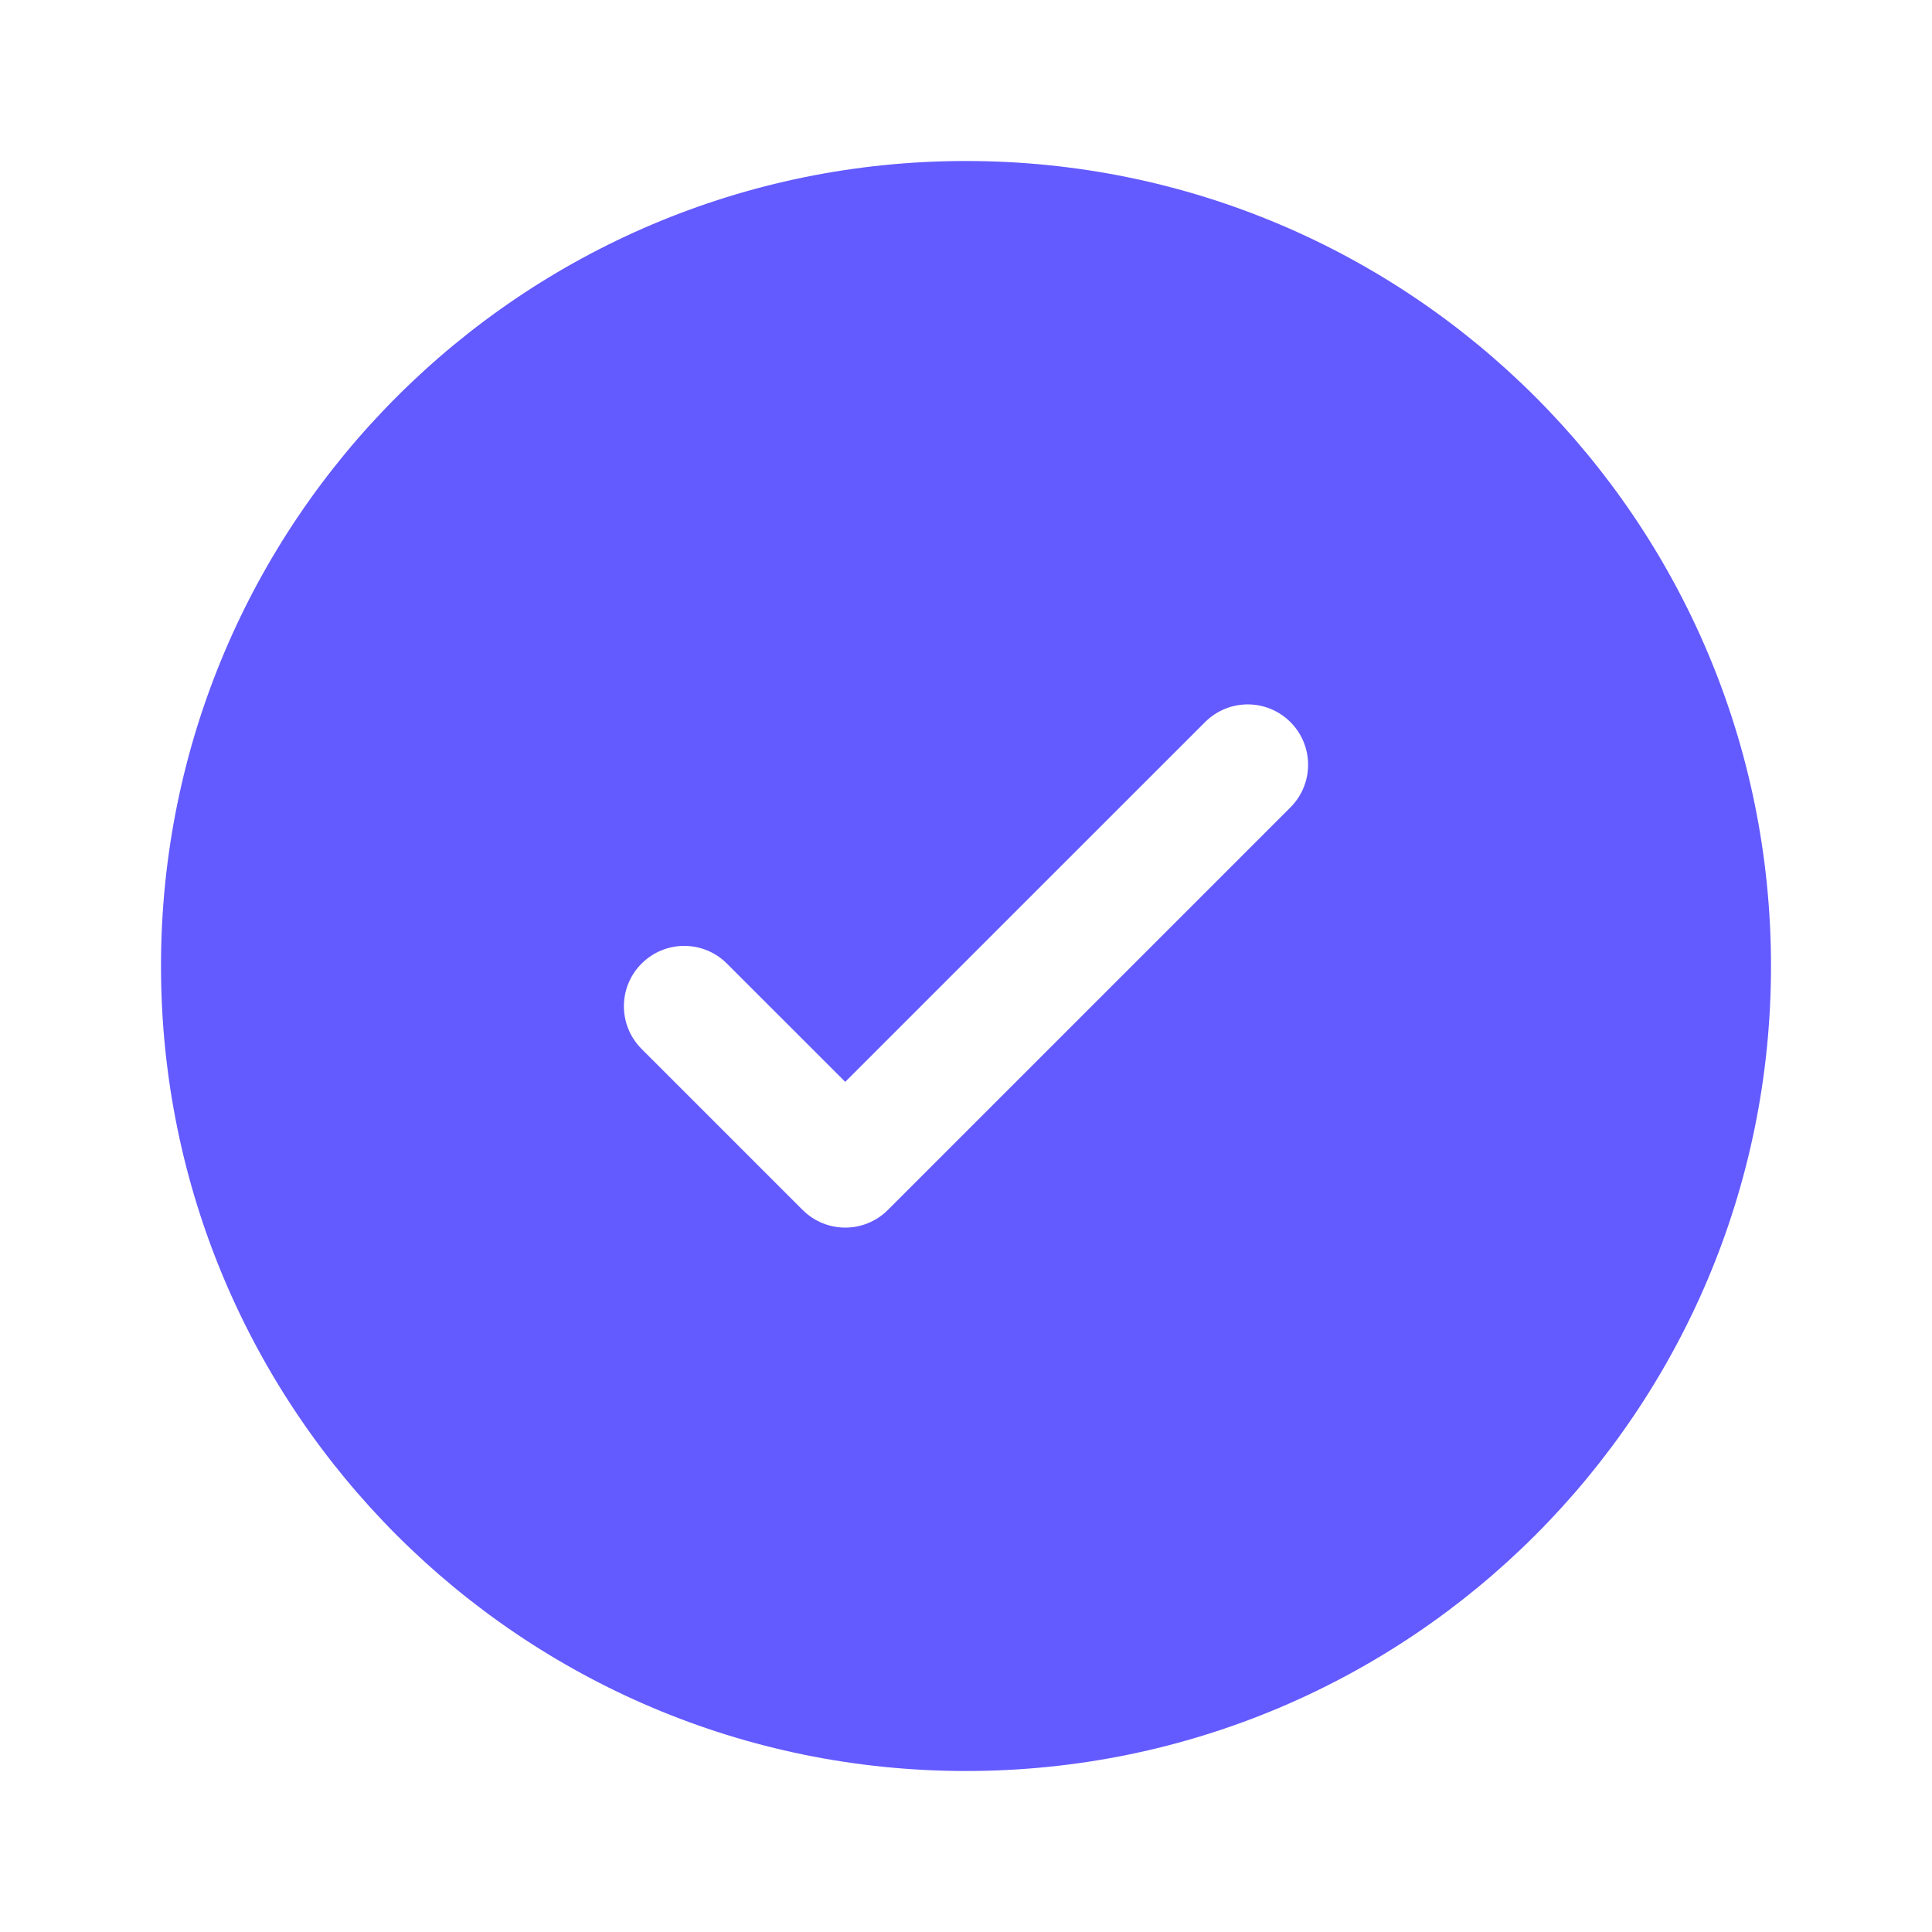
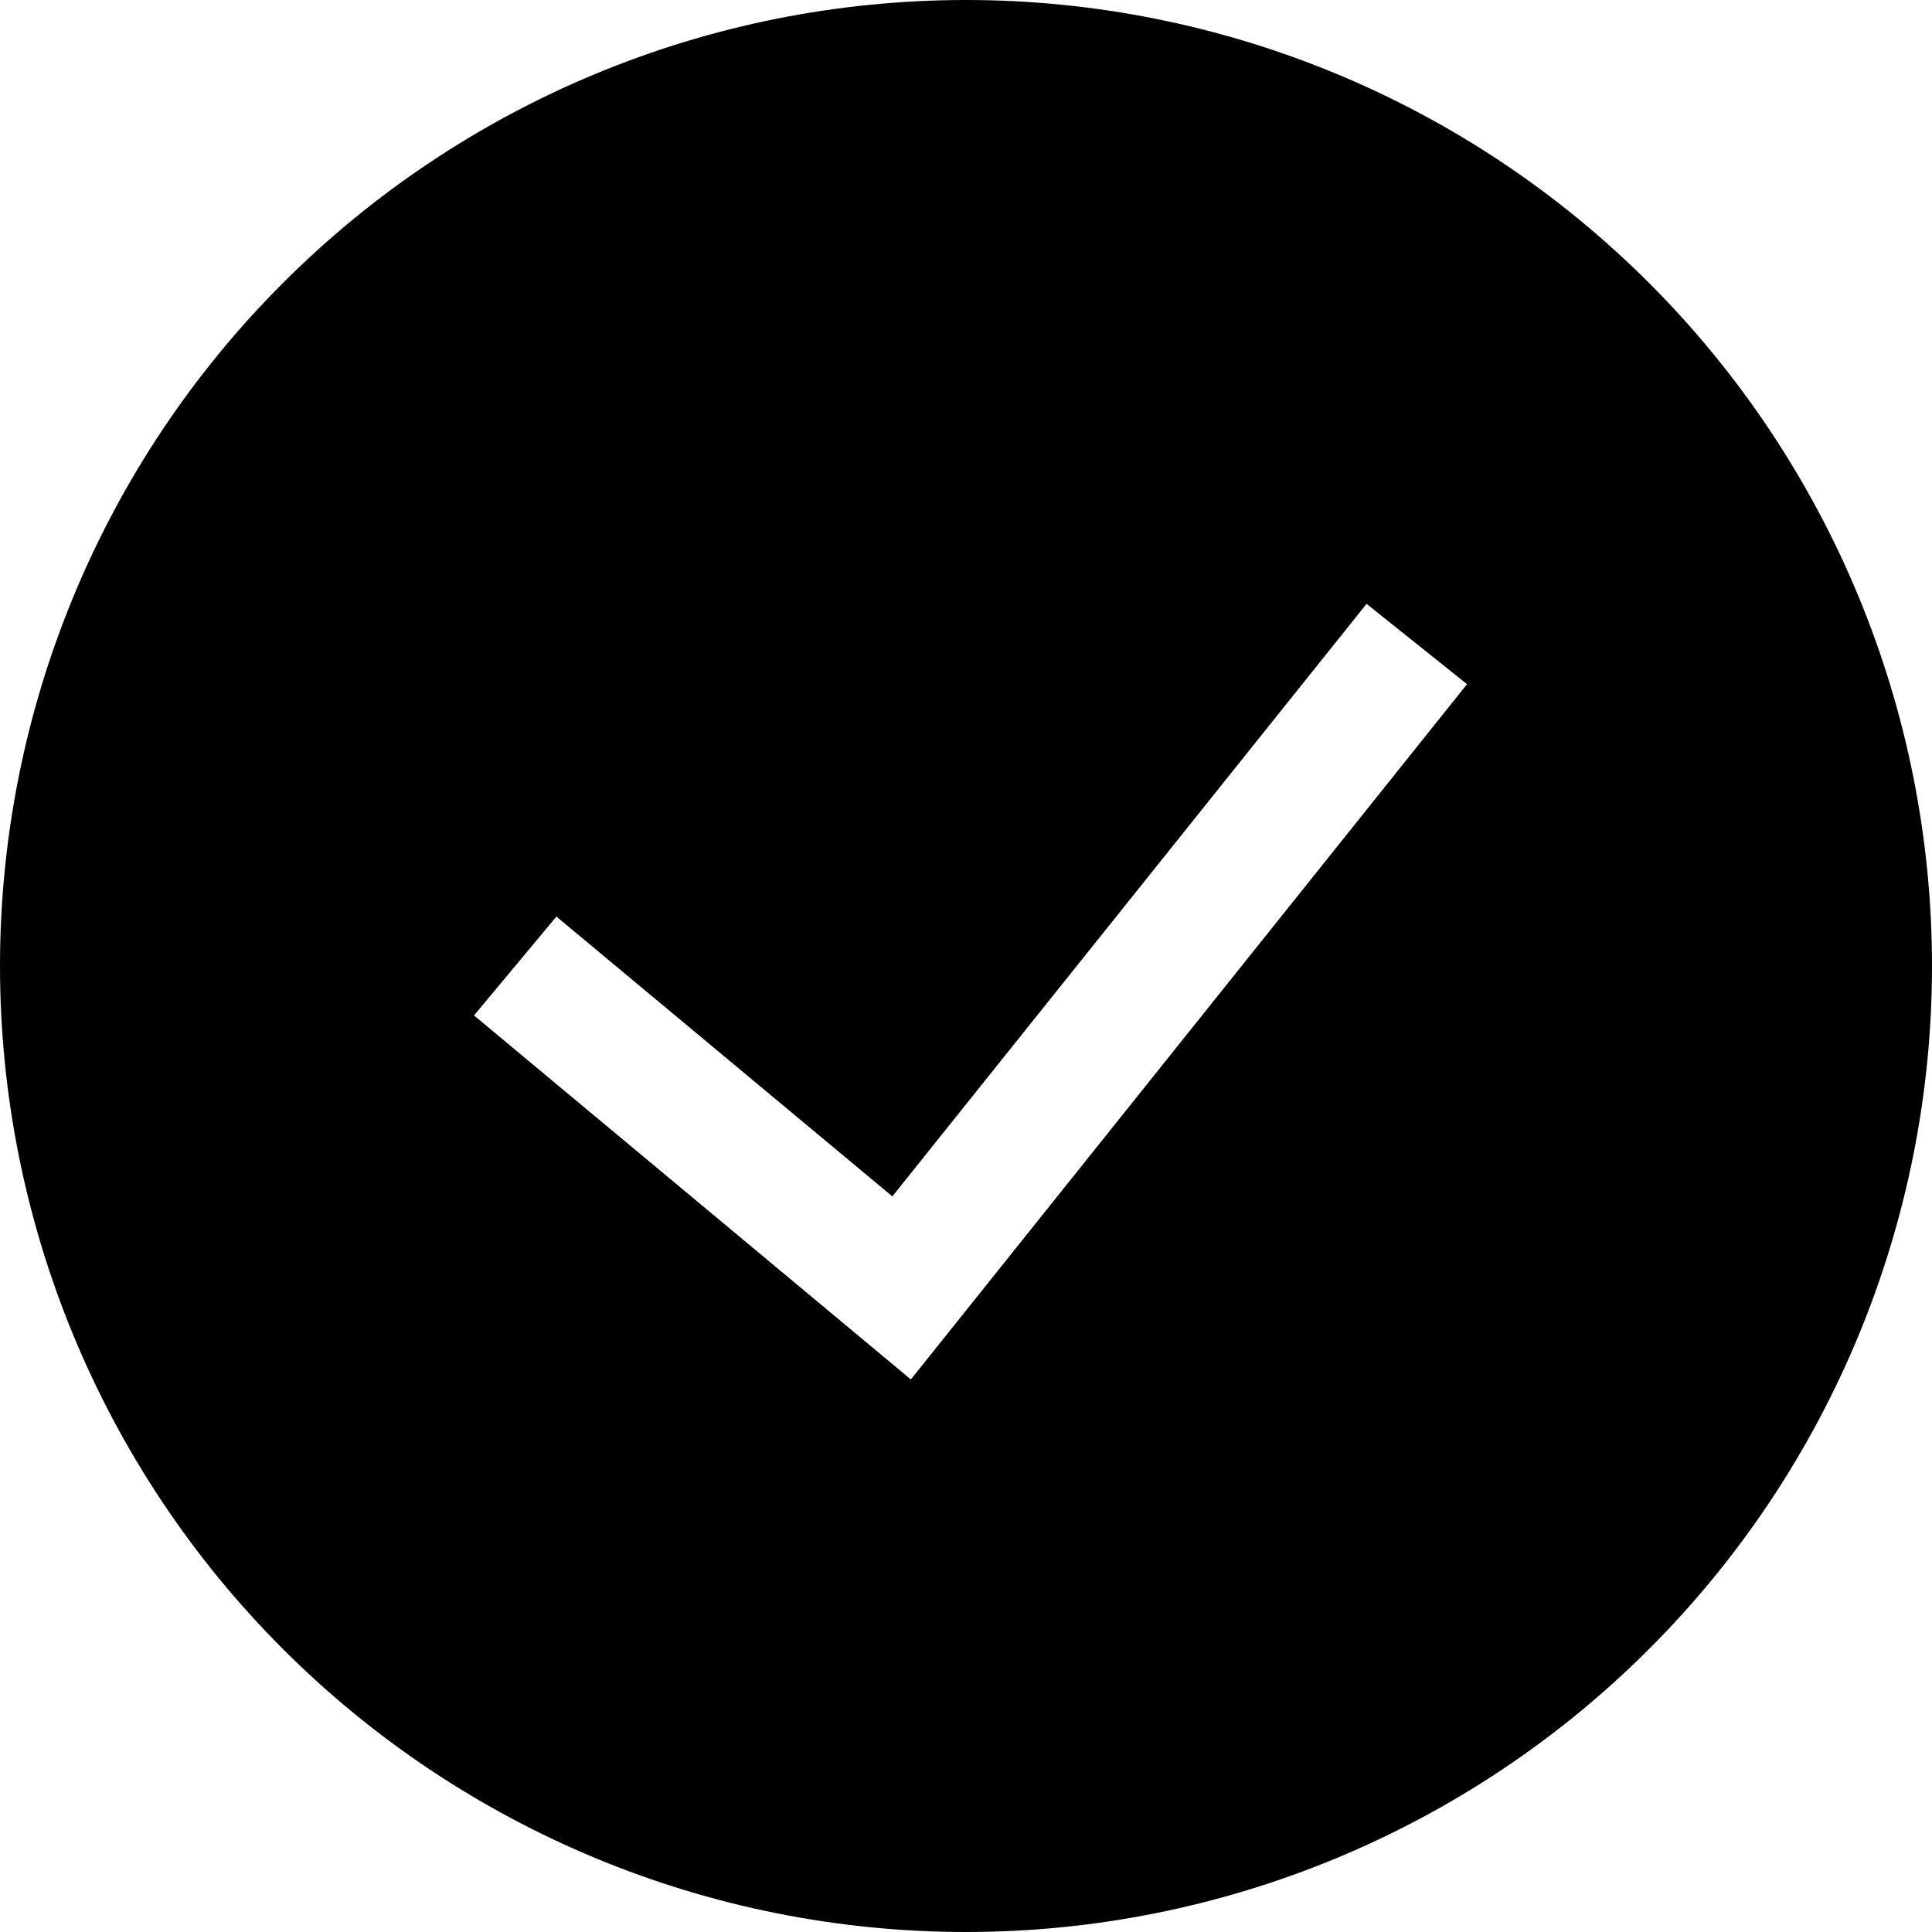
<svg xmlns="http://www.w3.org/2000/svg" viewBox="0 0 24 24" fill="none">
-   <path fill-rule="evenodd" clip-rule="evenodd" d="M22 12C22 17.523 17.523 22 12 22C6.477 22 2 17.523 2 12C2 6.477 6.477 2 12 2C17.523 2 22 6.477 22 12ZM16.03 8.97C16.323 9.263 16.323 9.737 16.03 10.03L11.03 15.03C10.737 15.323 10.263 15.323 9.97 15.03L7.97 13.03C7.677 12.737 7.677 12.263 7.97 11.97C8.263 11.677 8.737 11.677 9.03 11.97L10.5 13.439L12.735 11.204L14.97 8.97C15.263 8.677 15.737 8.677 16.03 8.97Z" fill="#635AFF" />
+   <g clip-path="url(#clip0_405_1618)">
+     <path fill-rule="evenodd" clip-rule="evenodd" d="M0 12C0 8.817 1.264 5.765 3.515 3.515C5.765 1.264 8.817 0 12 0C15.183 0 18.235 1.264 20.485 3.515C22.736 5.765 24 8.817 24 12C24 15.183 22.736 18.235 20.485 20.485C18.235 22.736 15.183 24 12 24C8.817 24 5.765 22.736 3.515 20.485C1.264 18.235 0 15.183 0 12ZM11.315 17.136L18.224 8.499L16.976 7.501L11.085 14.862L6.912 11.386L5.888 12.614L11.315 17.136Z" fill="black" />
+   </g>
</svg>
